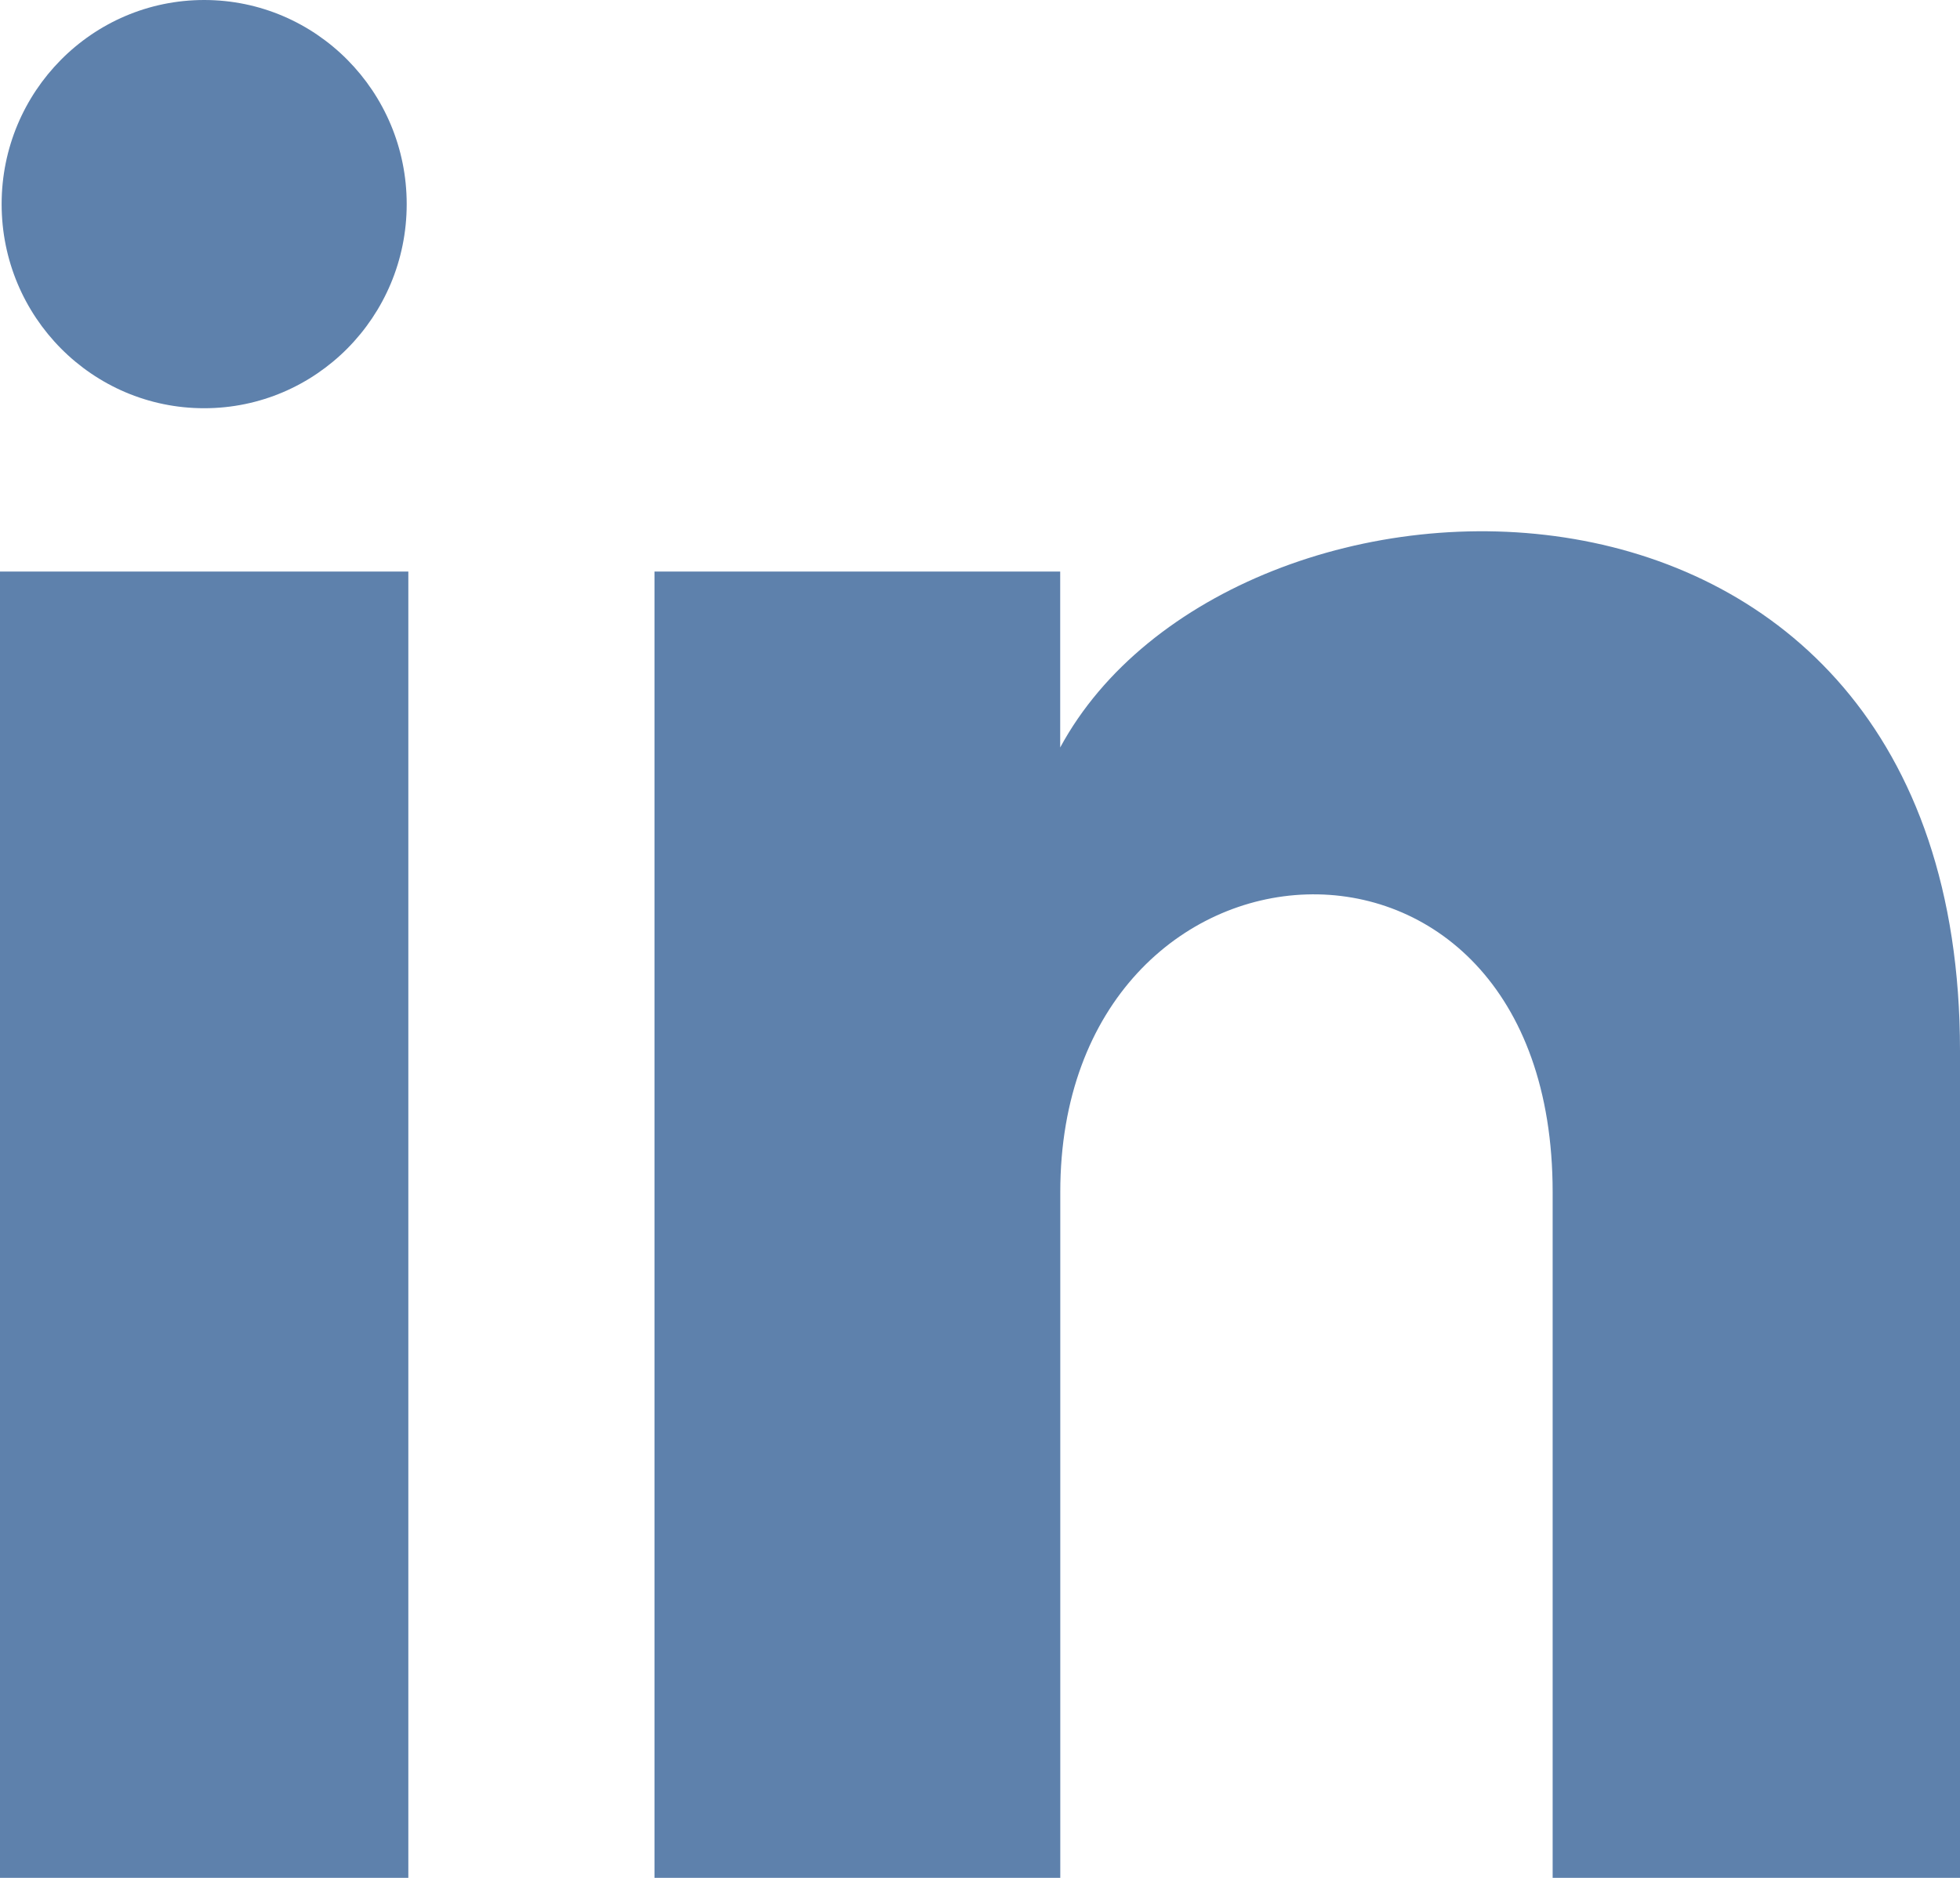
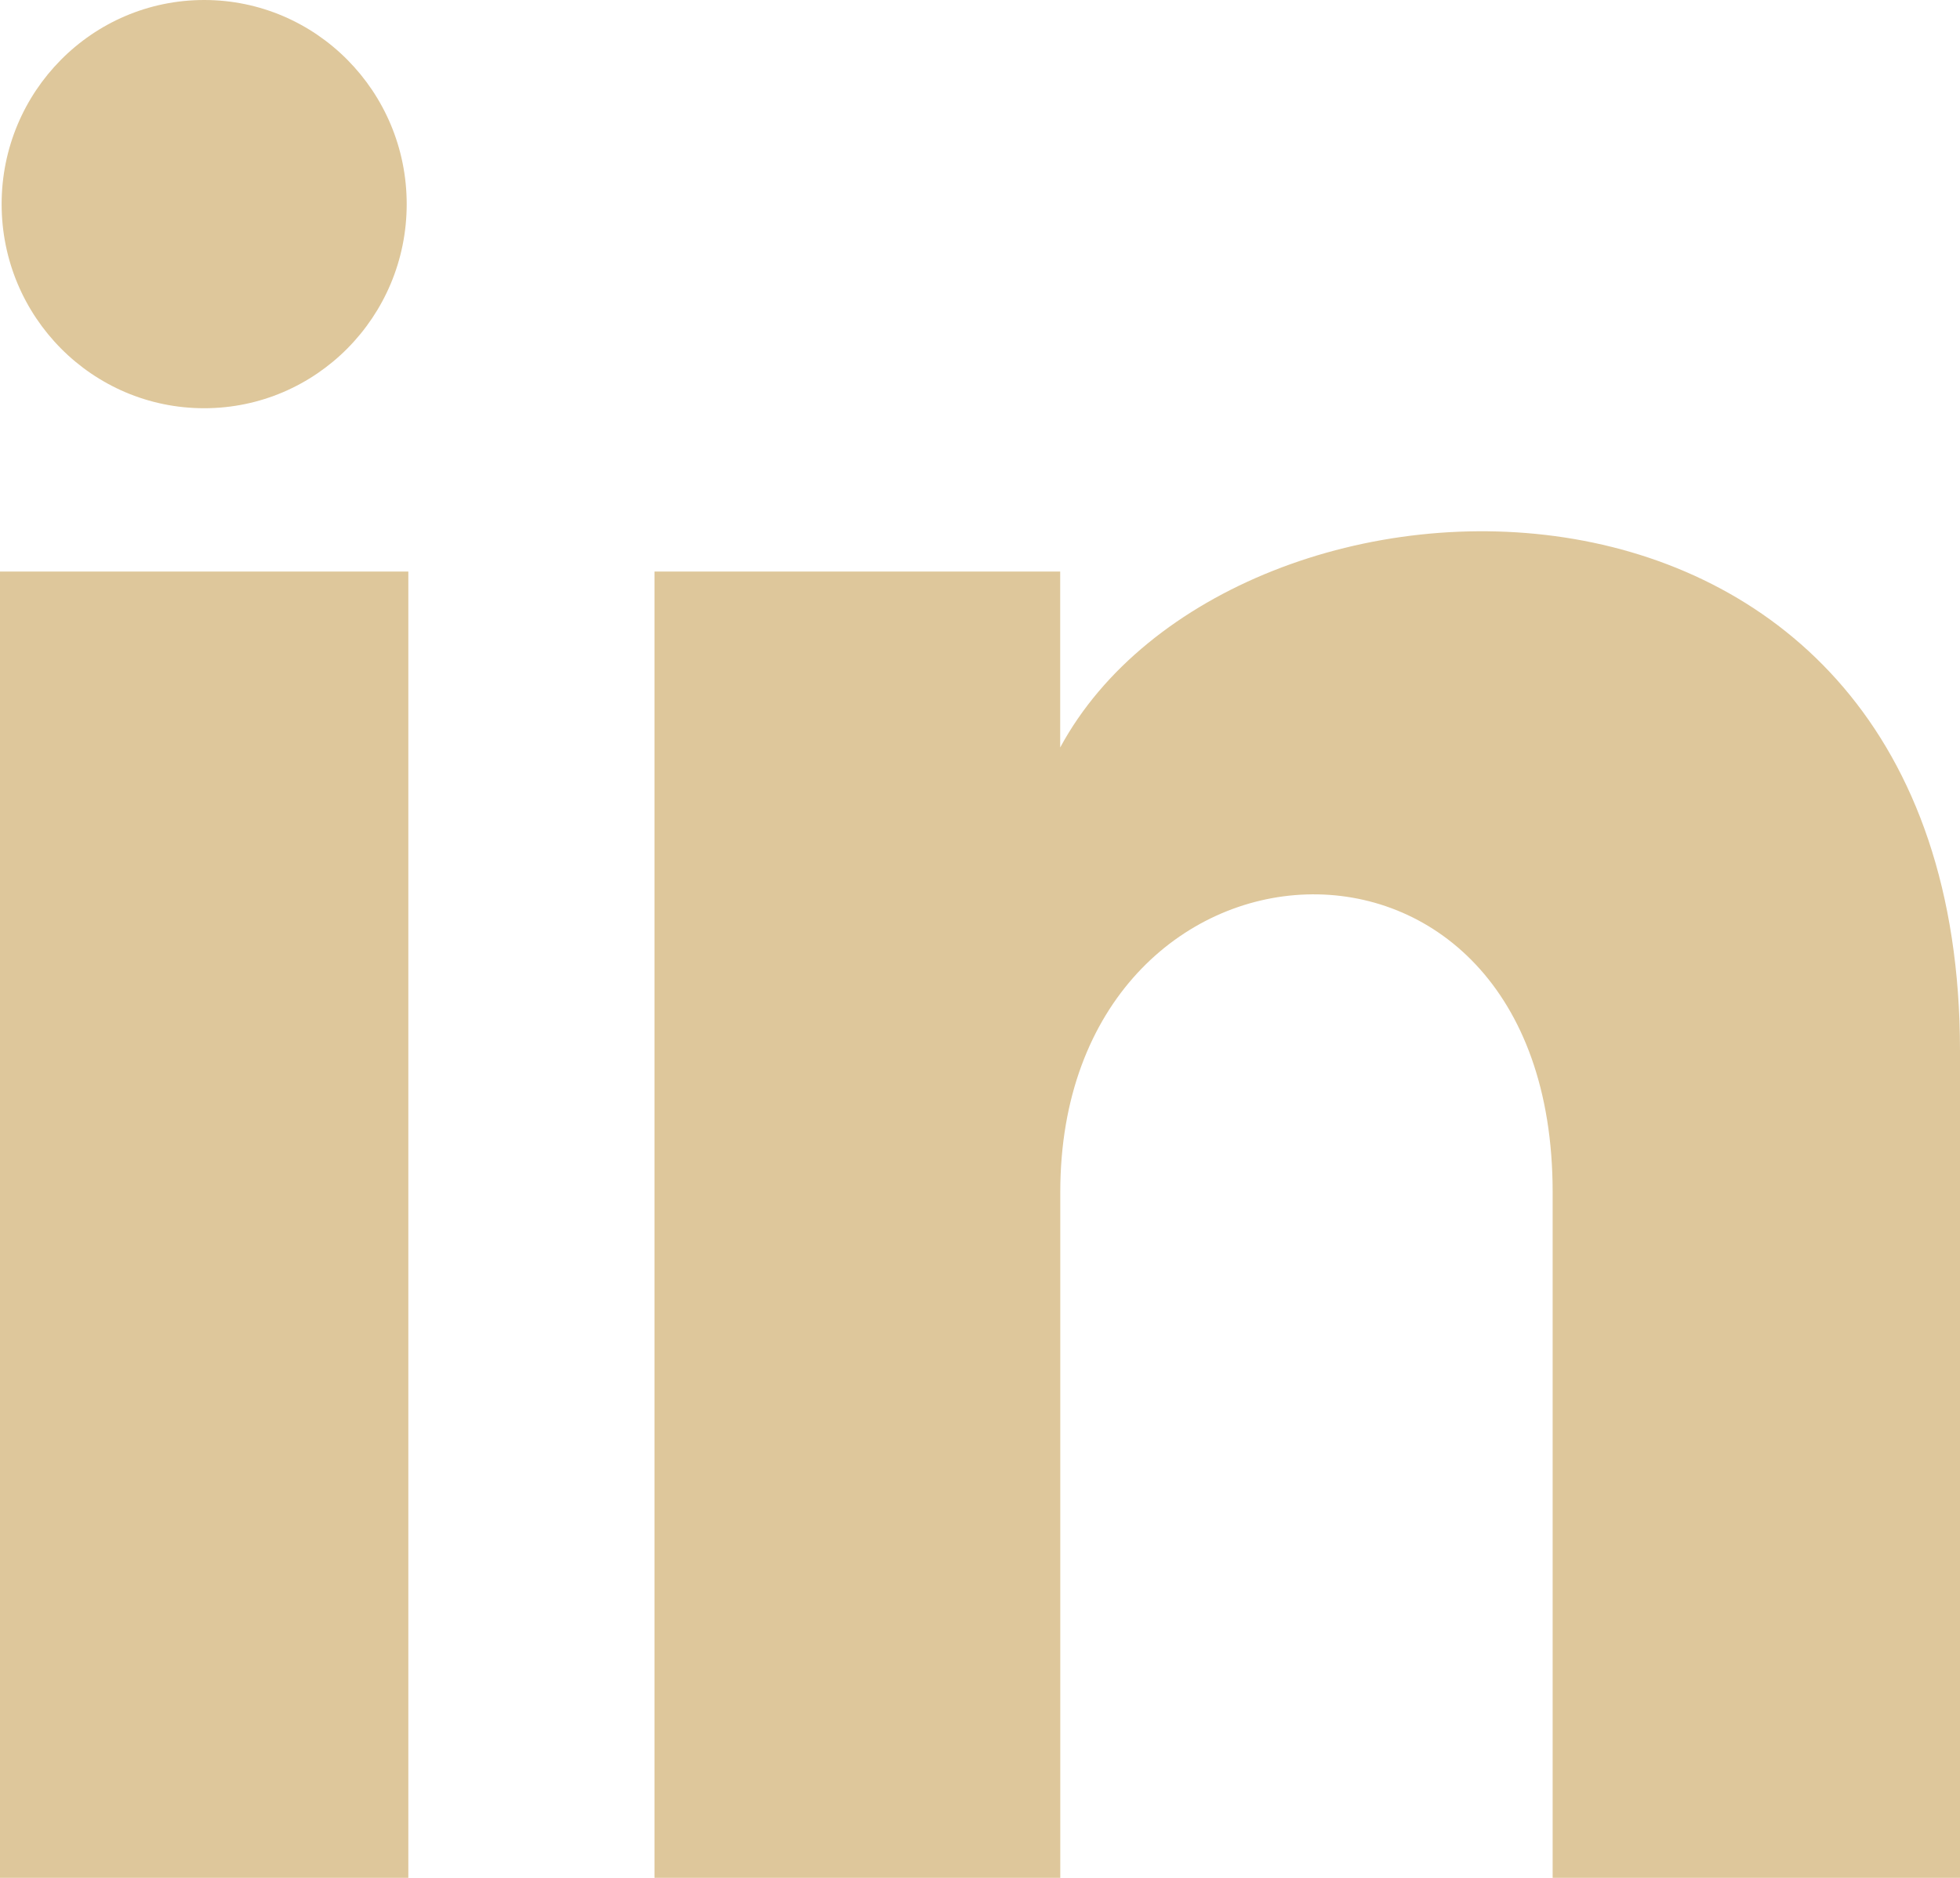
<svg xmlns="http://www.w3.org/2000/svg" width="24" height="23" viewBox="0 0 24 23" fill="none">
-   <path d="M4.98 2.5C4.98 3.881 3.87 5 2.5 5C1.13 5 0.02 3.881 0.02 2.5C0.02 1.12 1.13 0 2.5 0C3.87 0 4.98 1.12 4.98 2.5ZM5 7H0V23H5V7ZM12.982 7H8.014V23H12.983V14.601C12.983 9.931 19.012 9.549 19.012 14.601V23H24V12.869C24 4.989 15.078 5.276 12.982 9.155V7Z" fill="#5E81AC" />
+   <path d="M4.98 2.5C4.98 3.881 3.87 5 2.5 5C1.13 5 0.02 3.881 0.02 2.5C0.02 1.12 1.13 0 2.5 0C3.87 0 4.98 1.12 4.98 2.5ZM5 7H0V23H5V7ZM12.982 7H8.014V23H12.983V14.601C12.983 9.931 19.012 9.549 19.012 14.601V23H24V12.869C24 4.989 15.078 5.276 12.982 9.155V7Z" fill="#DEC79B" />
</svg>
